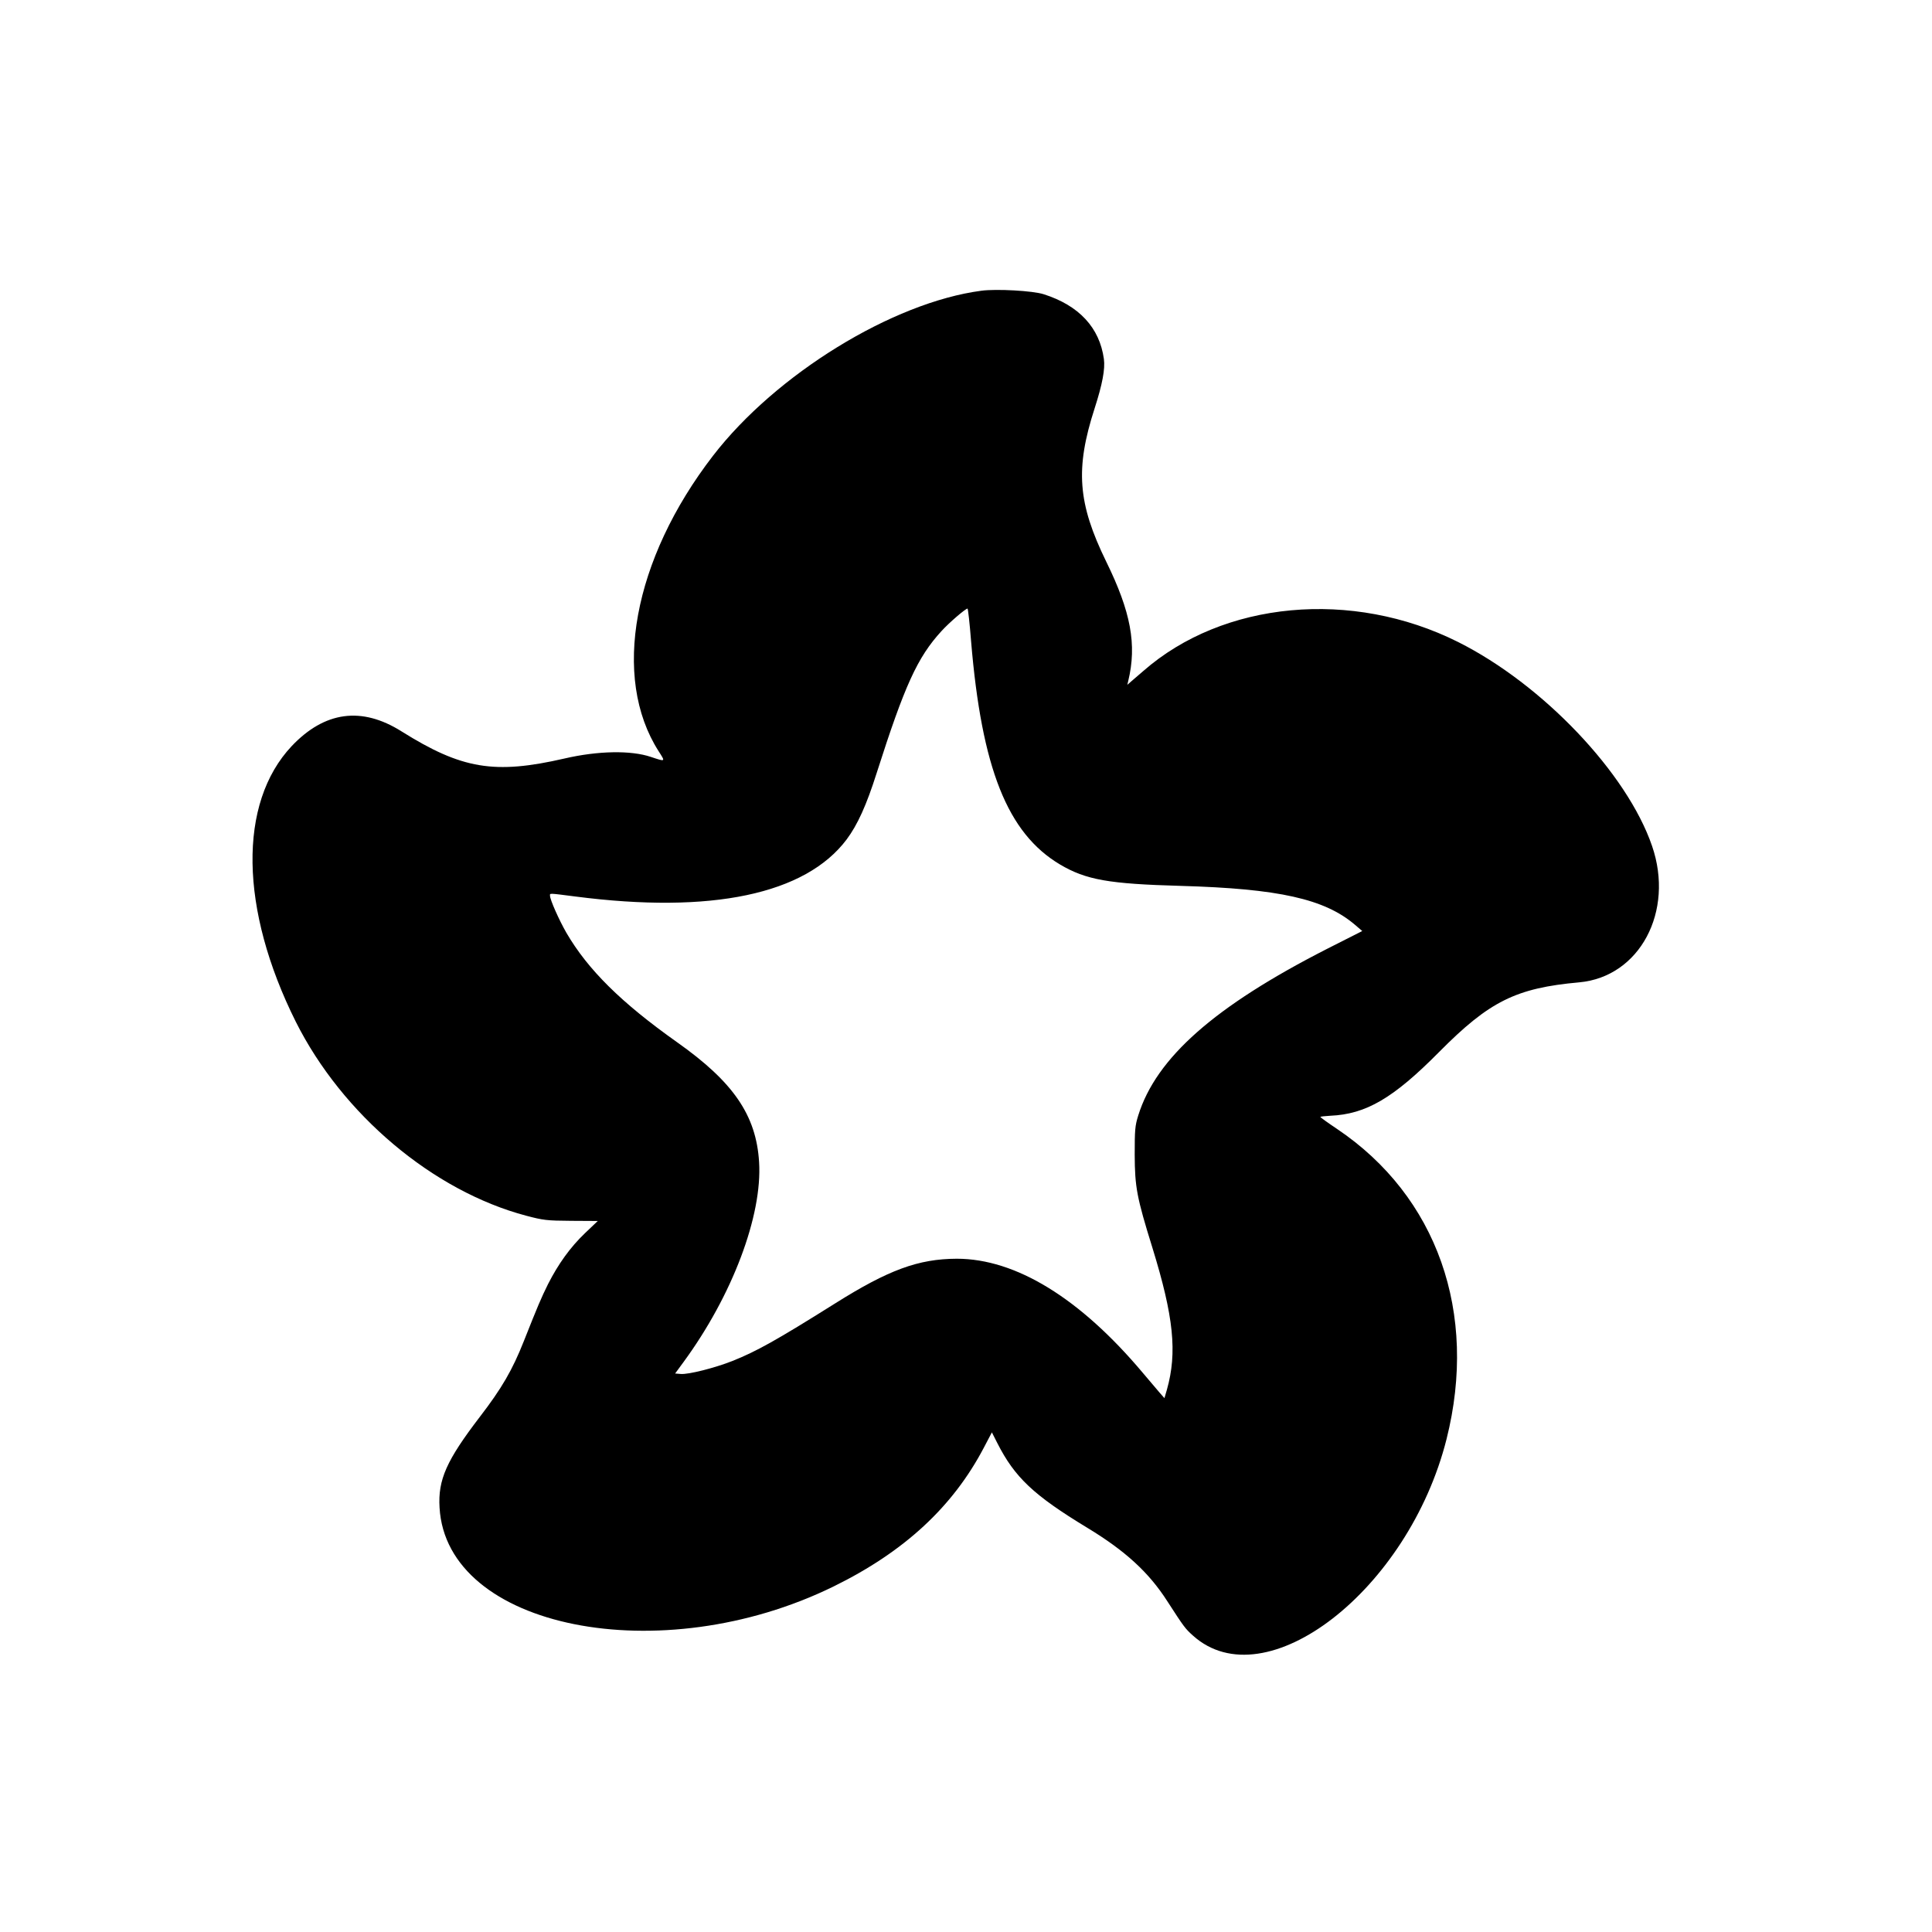
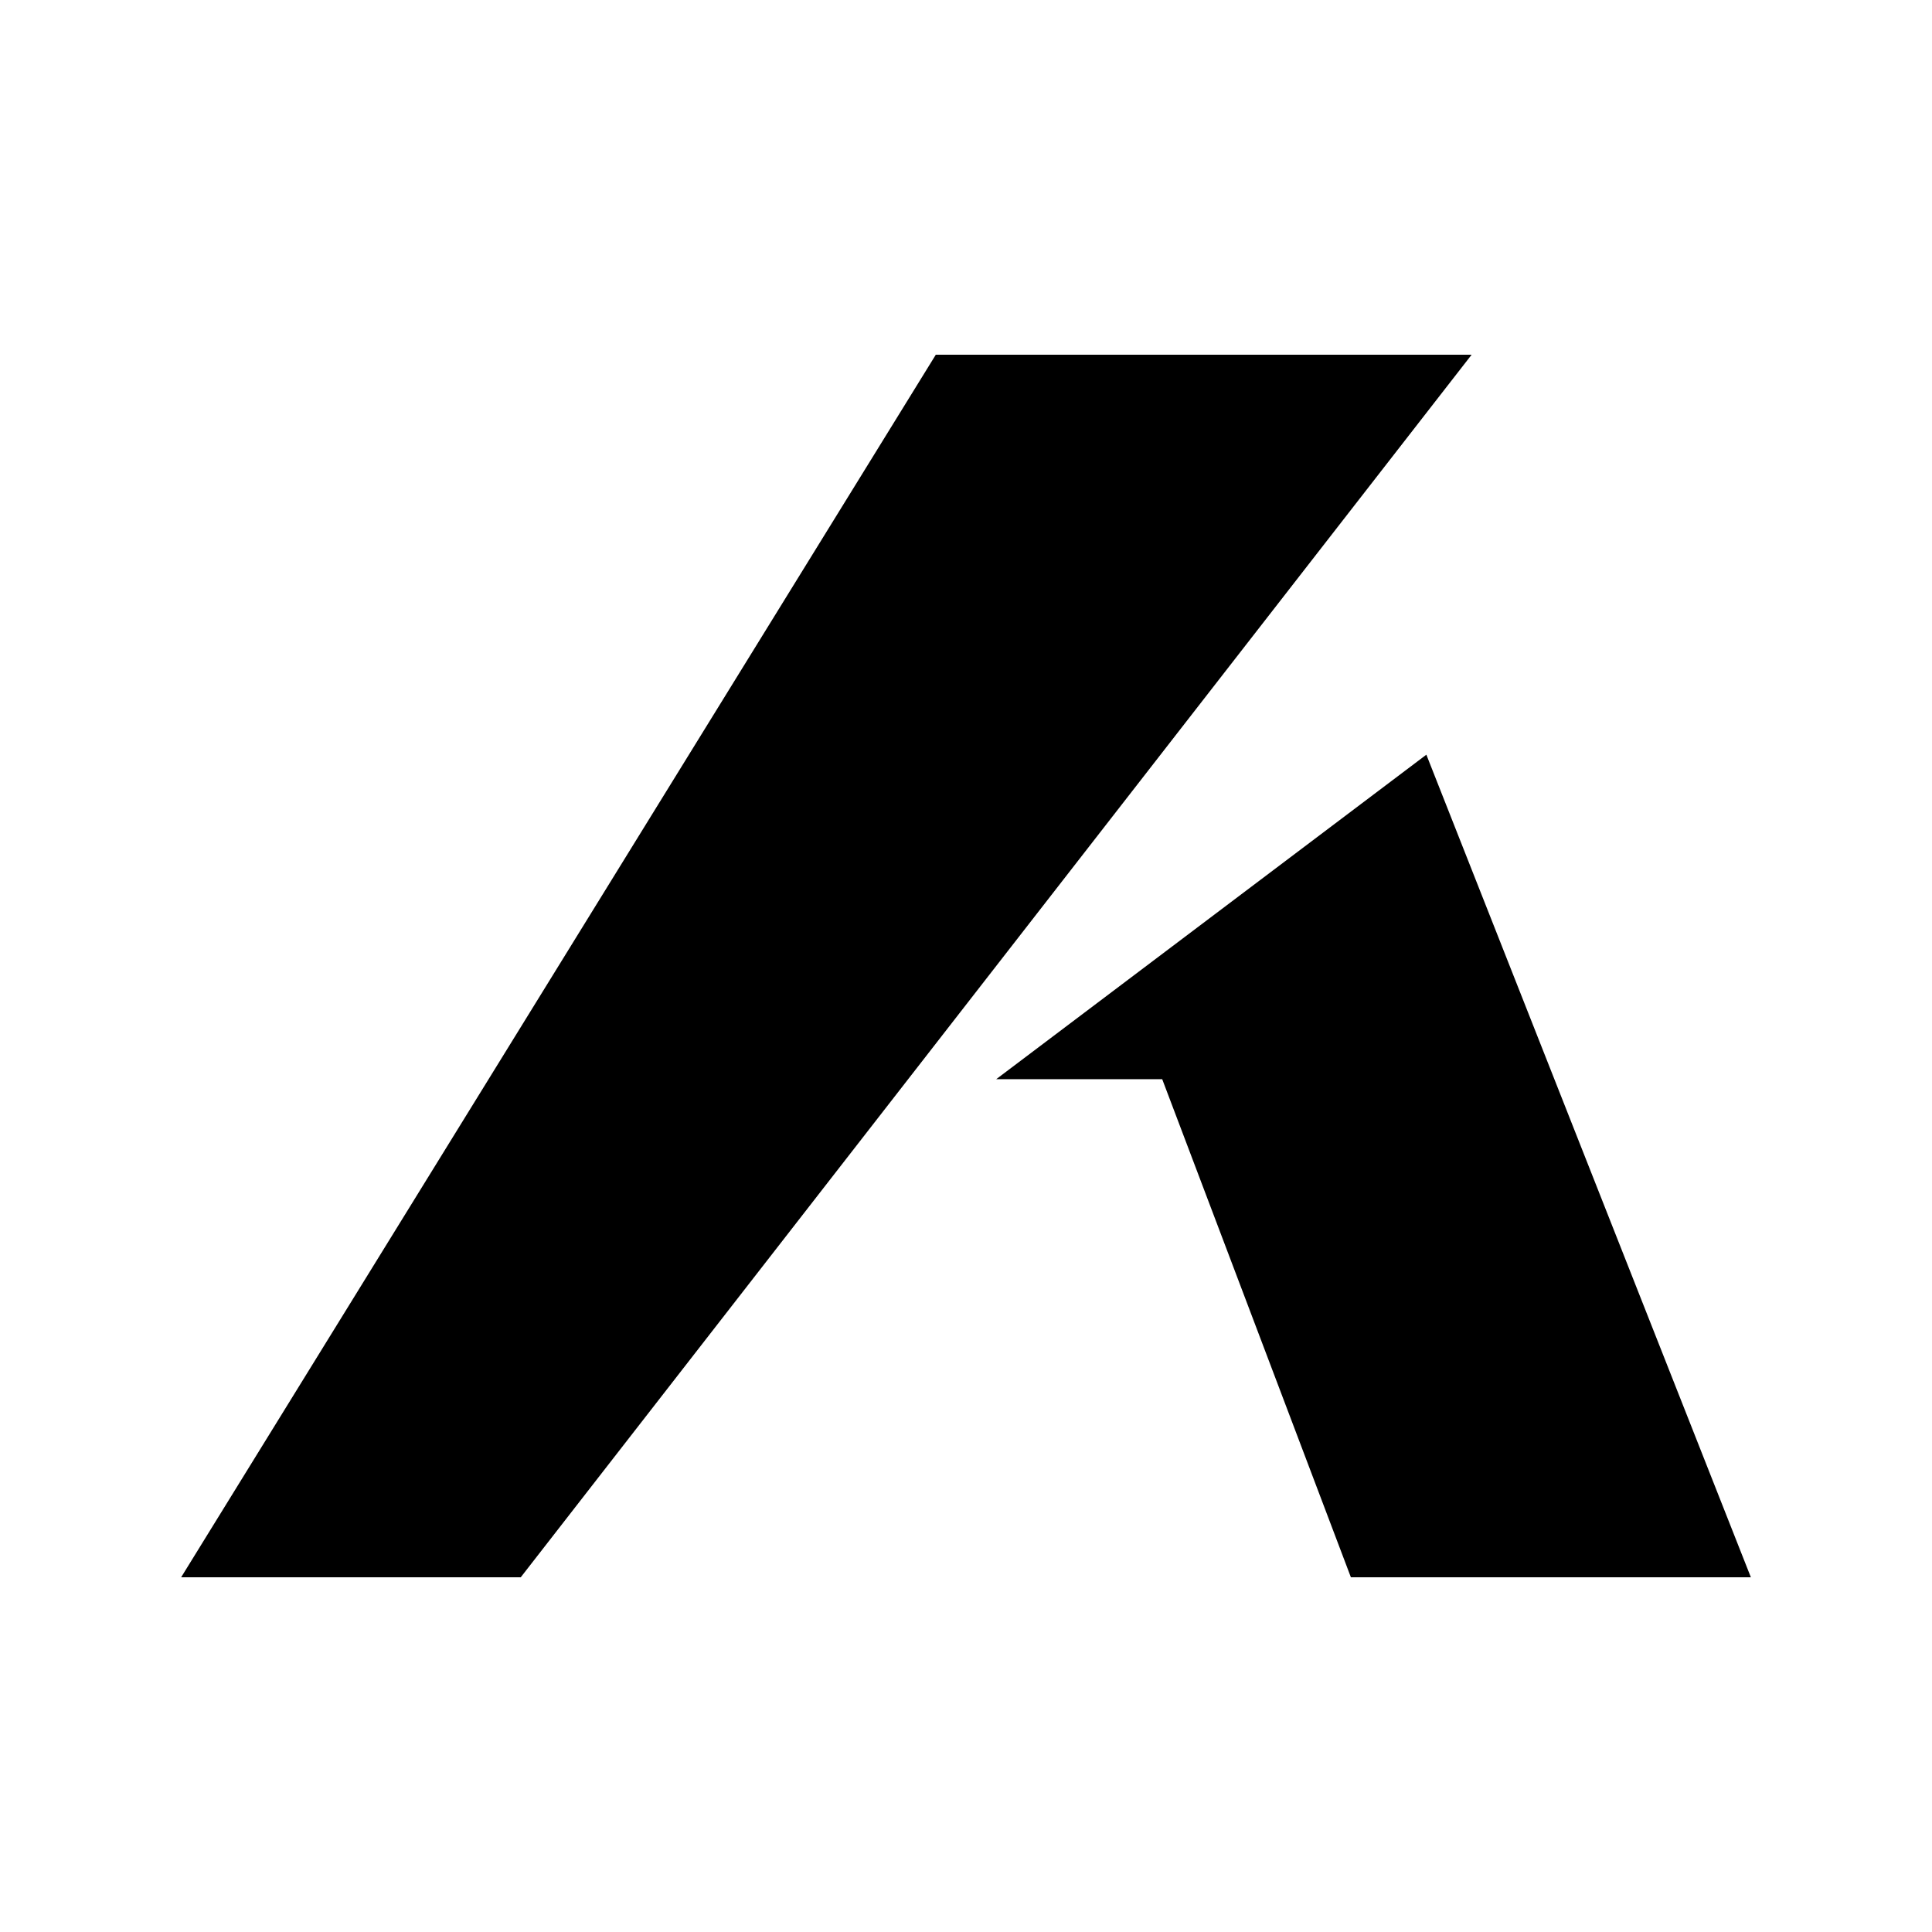
- <svg xmlns="http://www.w3.org/2000/svg" role="img" viewBox="0 0 1254 1254" width="64" height="64" color="#000" fill="currentColor">
-   <path fill="currentColor" d="M637 188.7c-57.7 7.6-133.4 54.2-174.2 107.1-51.9 67.3-66 143.8-35.3 191.8 4.5 7 4.6 6.9-5 3.7-13-4.4-34.4-4-56 1-45.6 10.5-66.8 6.9-105.9-17.6-25.9-16.3-49.9-13-71.3 9.6-34.8 37-33.8 105.8 2.7 178.9 30.2 60.2 89.1 109.9 149.6 125.9 11 2.9 13.2 3.2 29.1 3.3l17.3.1-8.4 8c-9.5 9.1-17.3 20-23.9 33-4.5 9.1-6.5 13.8-15.7 37-7.4 18.7-14.3 30.6-28.6 49.2-21.5 28.1-27.2 40.7-26.1 58.8 4.4 78.5 143.5 106.3 255.8 51.2 45.8-22.5 77.3-51.6 97.5-90.1l5.2-9.9 3.5 6.9c11.3 22.3 23.6 33.9 58.2 54.9 24.8 15 40.1 29 52.1 47.7 11 17 11.6 17.8 16.7 22.4 47.1 42.4 139.9-29.5 164.6-127.5 20.6-81.9-6.1-157.6-71-201.3-6-4-10.8-7.5-10.9-7.8 0-.3 2.9-.6 6.4-.8 23.2-1 40.9-11.3 70.6-41.3 32.7-33 49.9-41.6 91.1-45.3 39.2-3.6 61.8-46 47.2-88.5-16.2-47.3-71-104.9-125.9-132.4C877.7 382.3 794 390 742 435.6c-3 2.6-6.6 5.7-7.9 6.8l-2.4 2.1.6-2.5c5.7-23.6 1.7-44.9-14.3-77.5-18.5-37.9-20.2-60.2-7.5-99.5 5-15.5 6.9-25.5 6-32-2.8-20.3-16.1-34.7-39-42-7-2.3-30.8-3.6-40.5-2.3m-6.7 227.5c6.9 82.6 23.6 124.6 57.7 144.9 16.9 10 31.6 12.6 78.4 13.9 63.7 1.8 93.4 8.5 113 25.2l4.8 4.1-22.9 11.6c-72.9 37.2-110.8 70.6-122.5 108.1-2.1 6.7-2.3 9.4-2.3 25.5.1 21 1.3 27.6 11.5 60.4 13.8 44.7 16.2 68 9.4 92.1l-1.6 5.5-3.5-4c-1.9-2.2-6.6-7.8-10.6-12.5-40.8-48.5-82.5-74-120.7-74-24.9.1-44.3 7.2-79.1 29.1-37.9 23.8-51 31.1-66.6 37.3-11.4 4.5-28.4 8.8-33.4 8.4l-3.7-.3 5.5-7.5c31.6-43.1 51.2-95 49-129.8-1.9-30.4-16.7-51.9-53.2-77.7-36.4-25.8-57.9-47.1-71.9-71.1-4.7-8.2-10.6-21.4-10.6-24 0-1.7-1.4-1.8 16.5.5 88.2 11.4 149.2-1.4 176-37 7.1-9.5 12.9-22.3 19.5-43.1 18.2-57 26.5-75.2 42.1-92.2 4.9-5.4 15.6-14.6 16.9-14.6.3 0 1.4 9.6 2.3 21.2" />
+ <svg xmlns="http://www.w3.org/2000/svg" role="img" viewBox="0 0 256 256" width="64" height="64" color="#000" fill="currentColor">
+   <path fill="currentColor" d="M24 209 124 47H195L69 209Z" />
+   <path fill="currentColor" d="m132 143 57-43 43 109h-53l-25-66Z" />
</svg>
